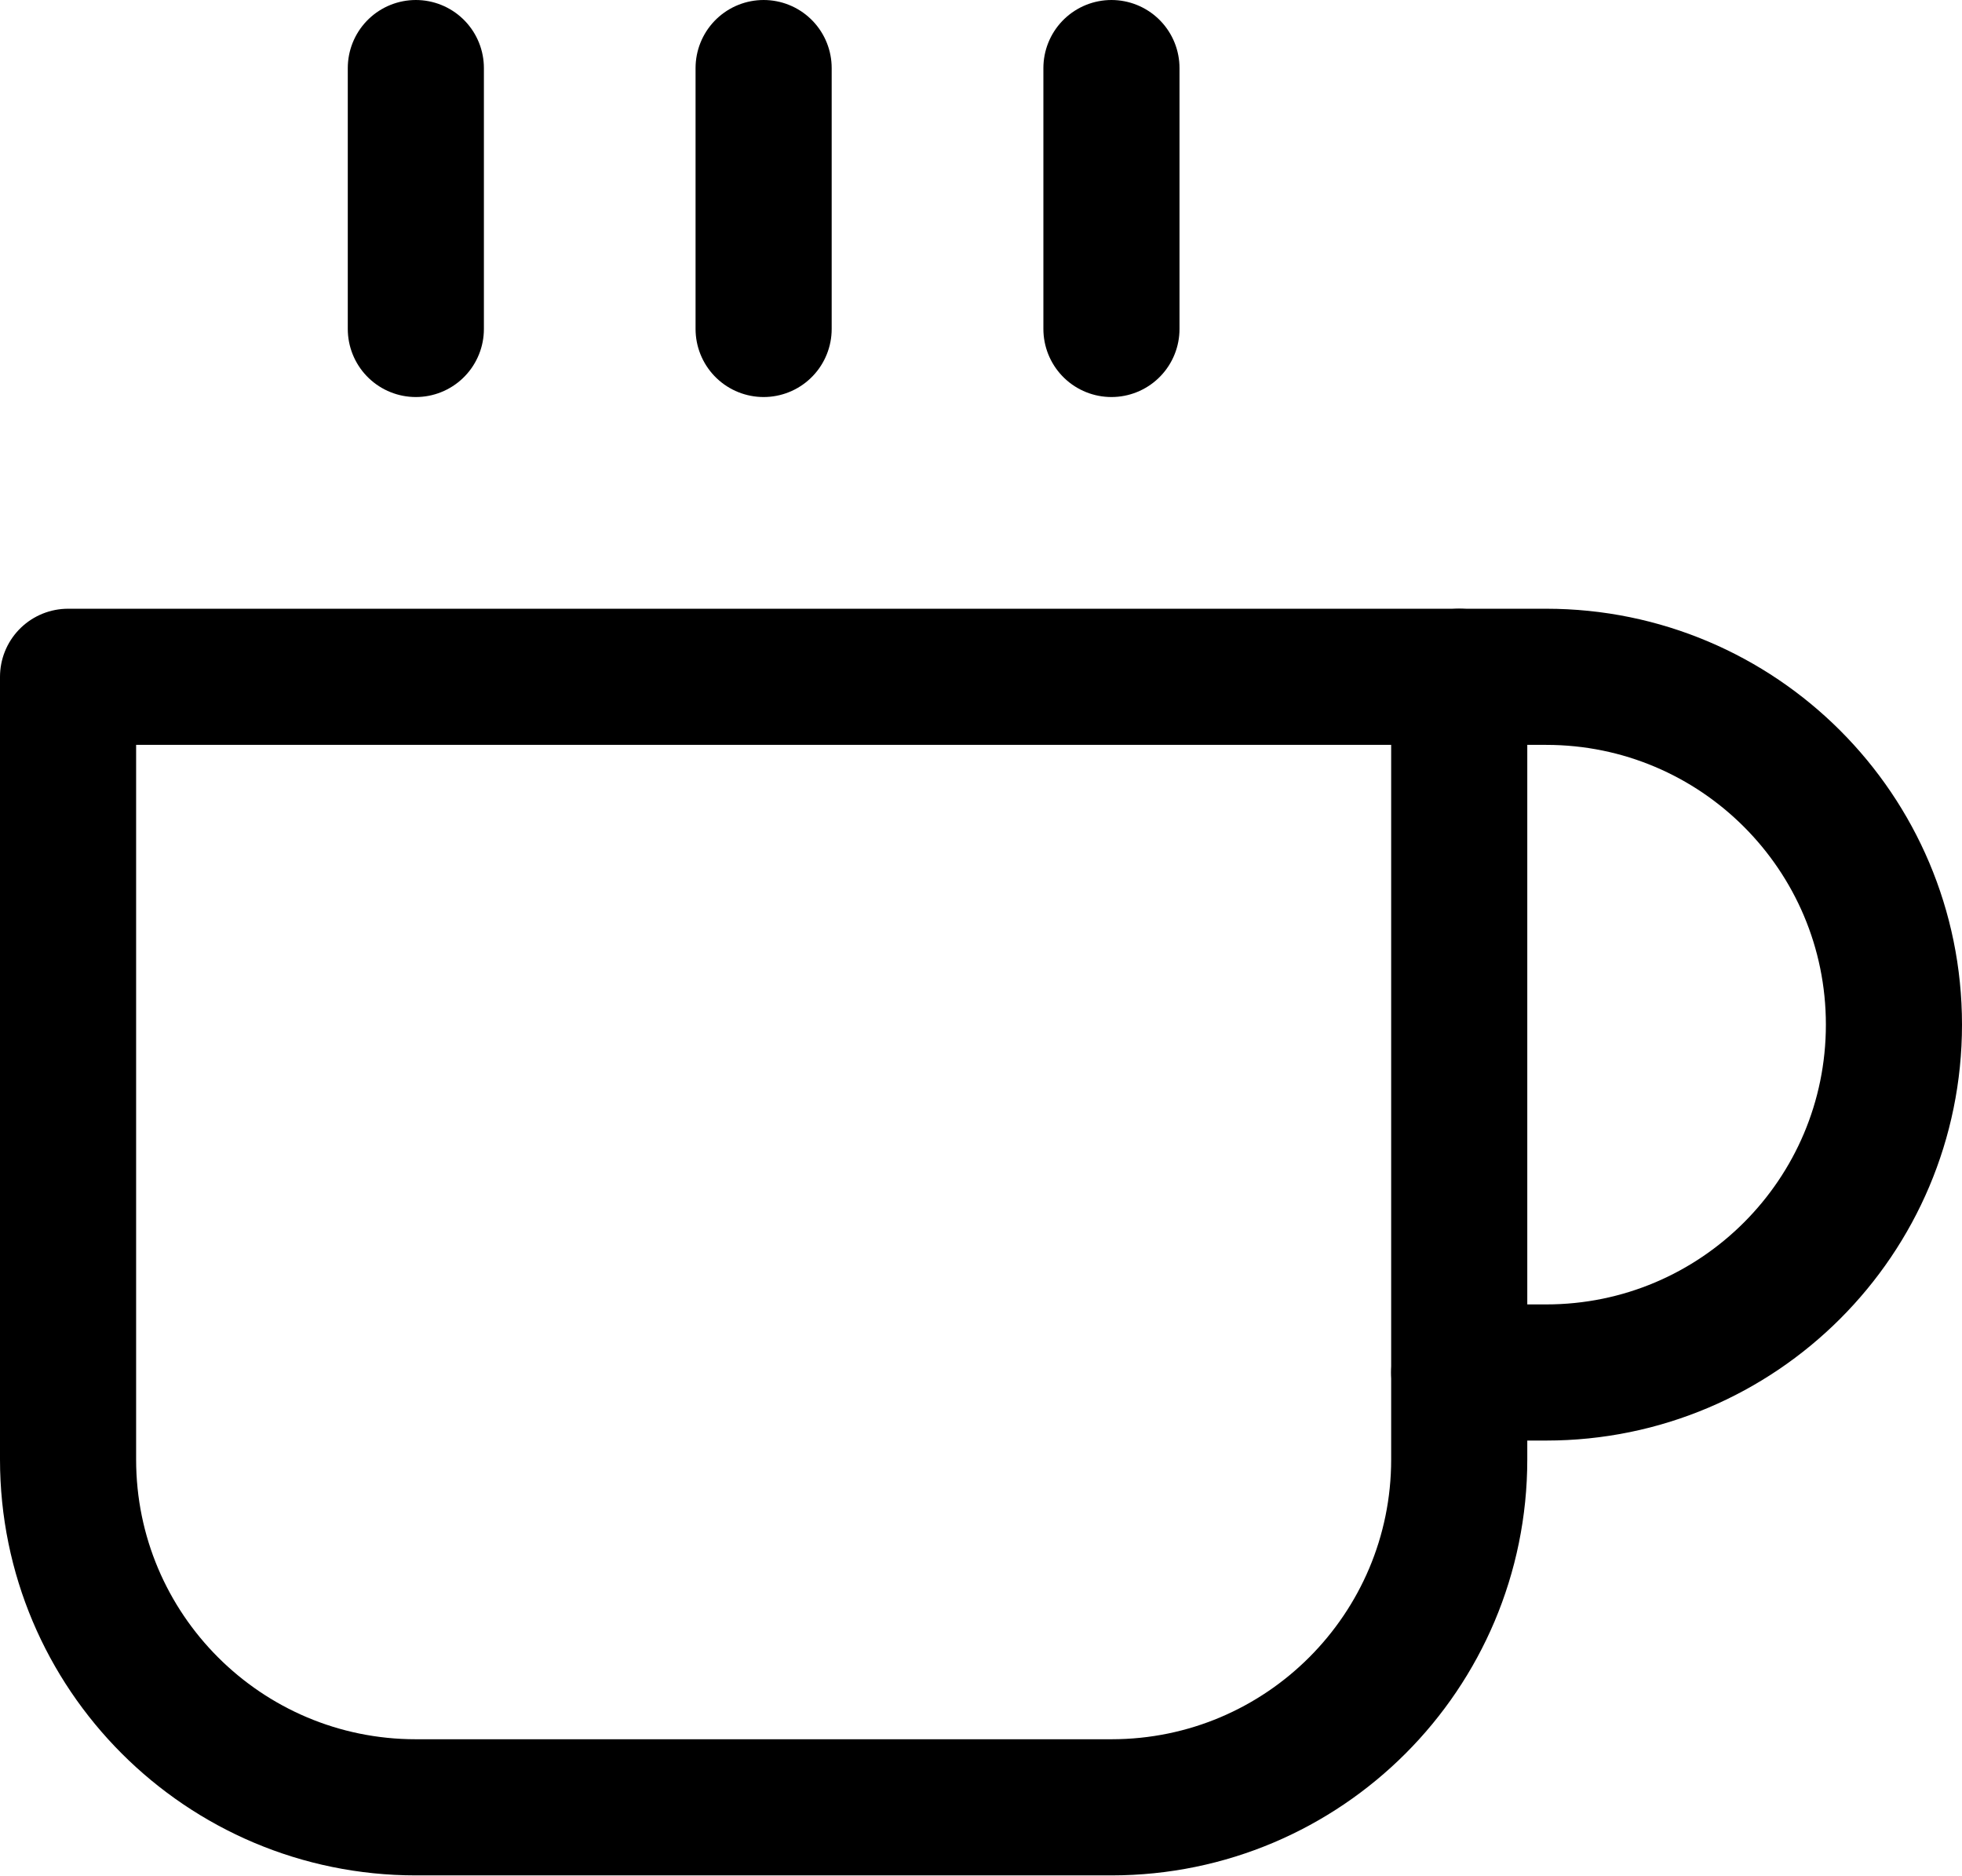
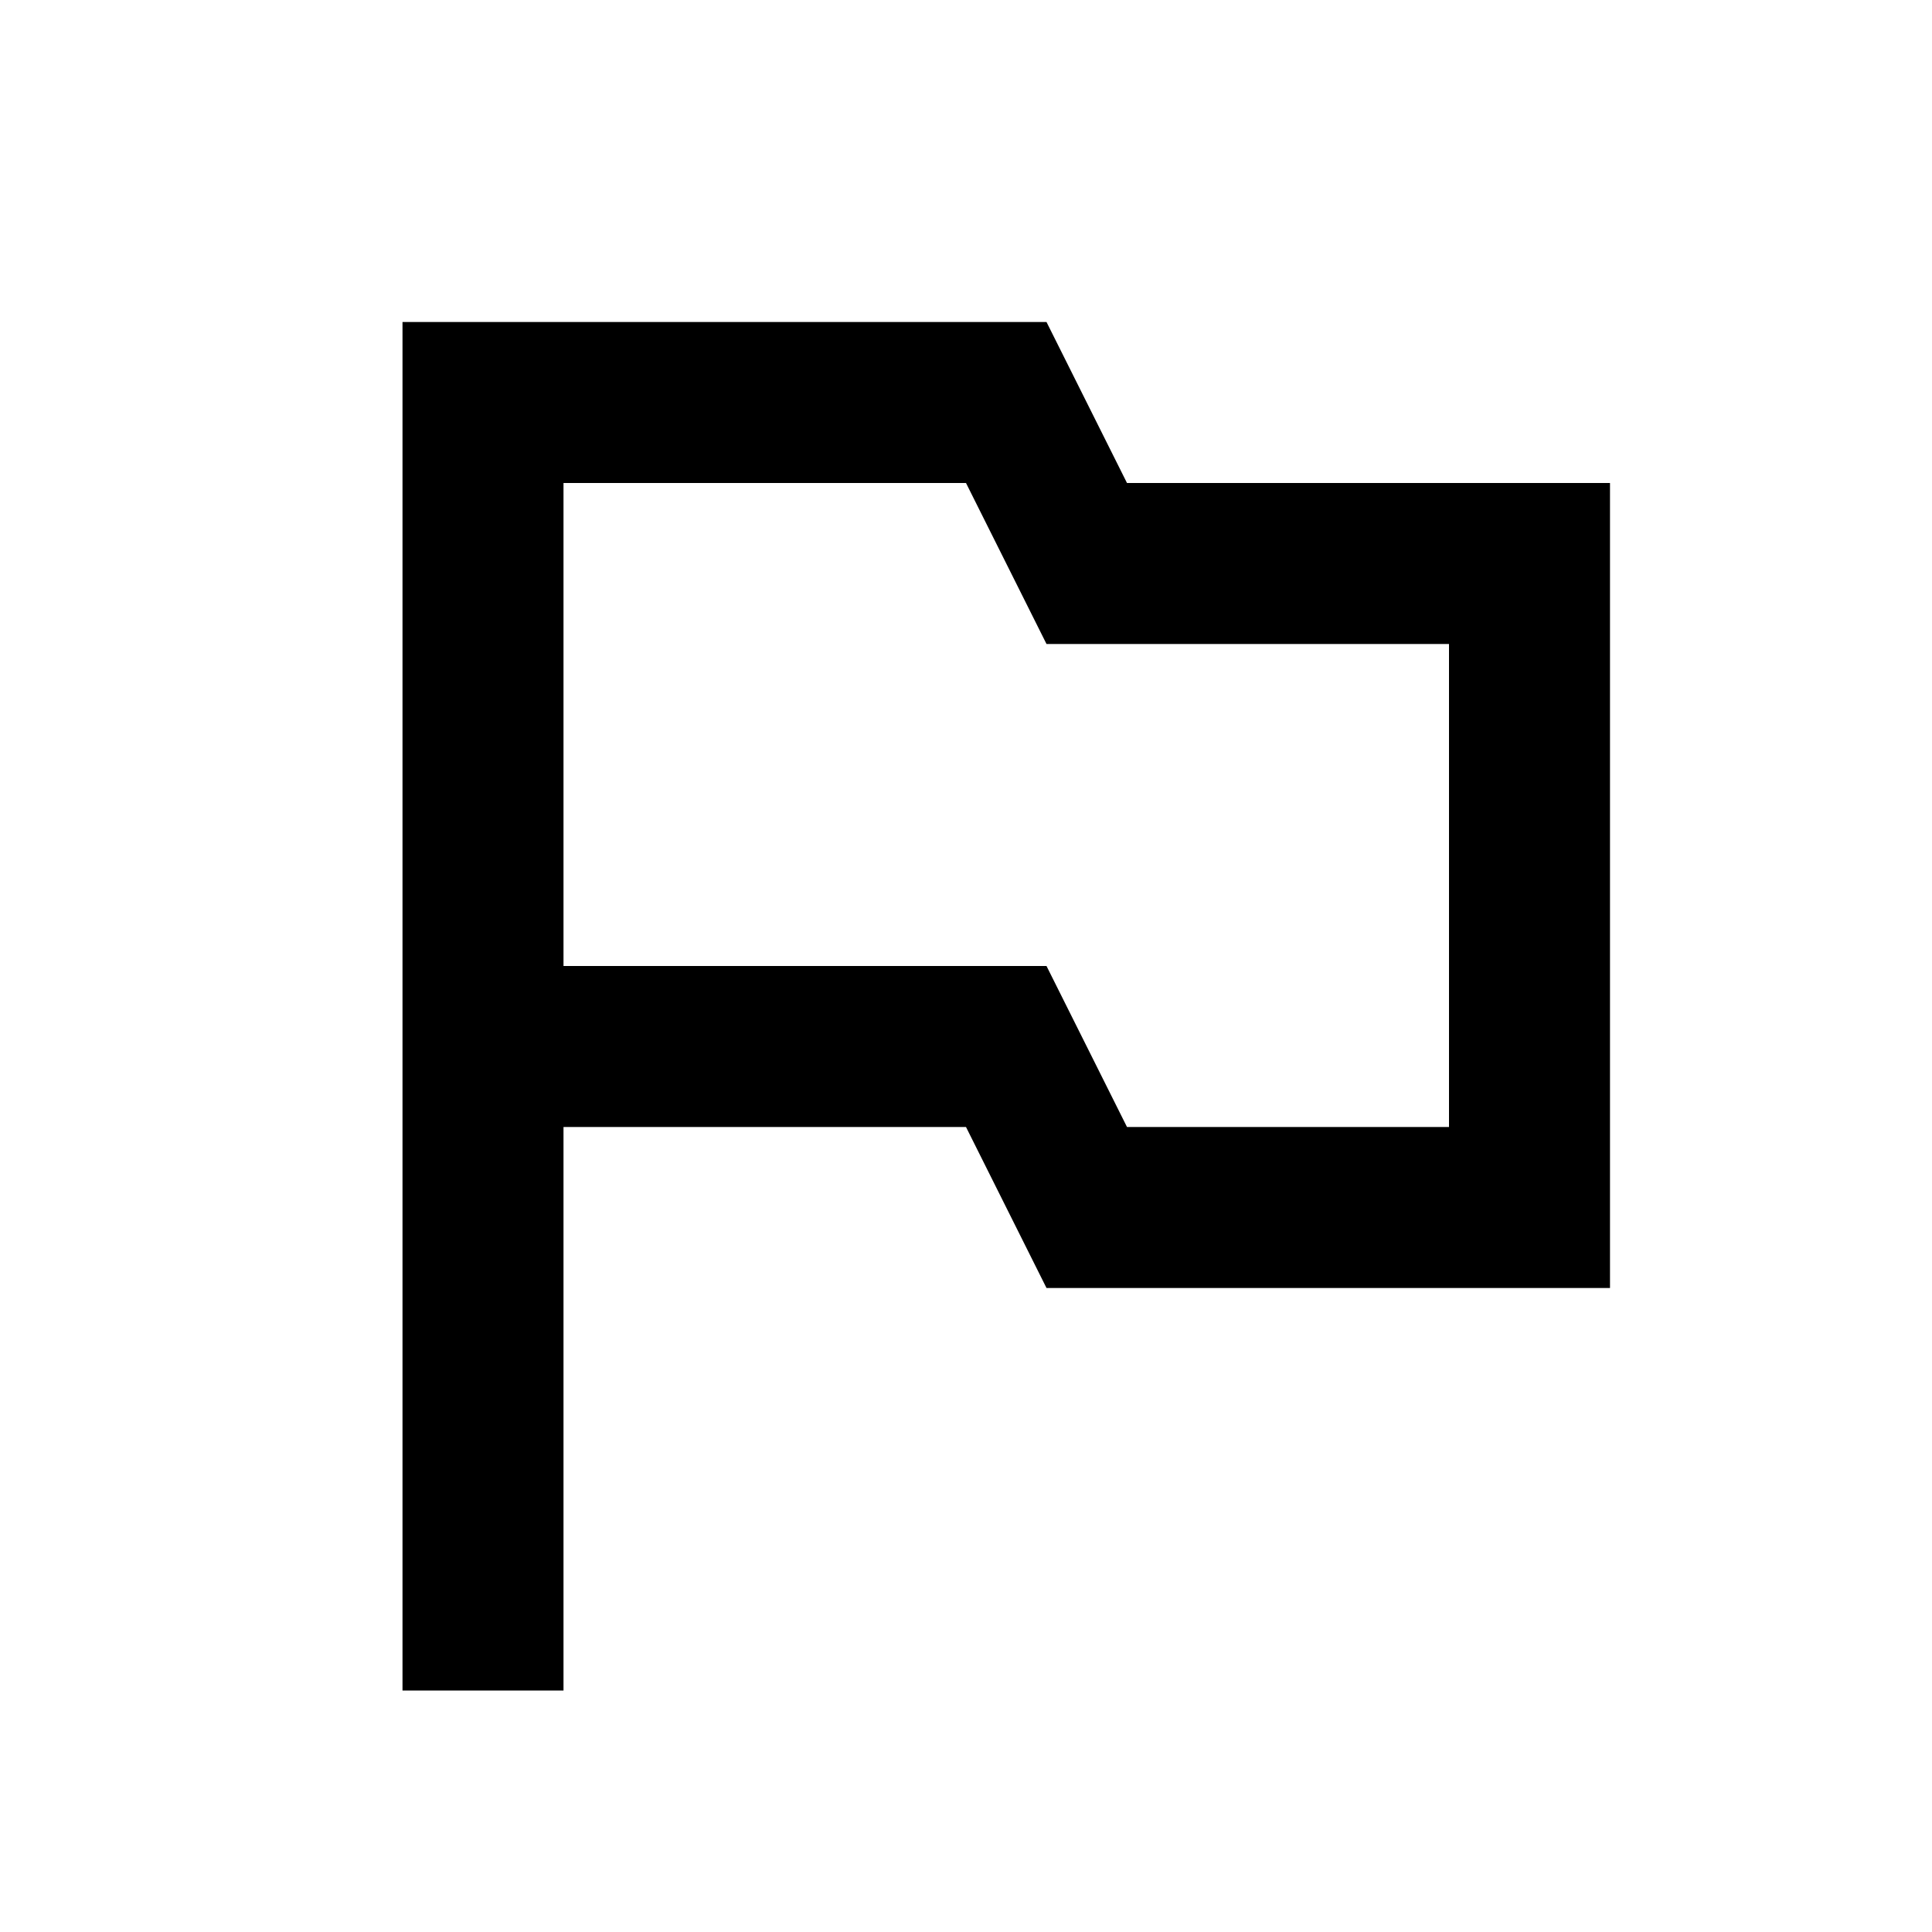
- <svg xmlns="http://www.w3.org/2000/svg" width="43.242" height="41.326" viewBox="0 0 43.242 41.326">
-   <g transform="translate(-1.5)">
-     <path d="M27,12h1.916a7.665,7.665,0,1,1,0,15.33H27" transform="translate(6.661 2.914)" fill="none" stroke="#000" stroke-linecap="round" stroke-linejoin="round" stroke-width="3" />
-     <path d="M3,12H33.661V29.247A7.665,7.665,0,0,1,26,36.912H10.665A7.665,7.665,0,0,1,3,29.247Z" transform="translate(0 2.914)" fill="none" stroke="#000" stroke-linecap="round" stroke-linejoin="round" stroke-width="3" />
-     <path d="M9,1.5V7.249" transform="translate(1.665)" fill="none" stroke="#000" stroke-linecap="round" stroke-linejoin="round" stroke-width="3" />
-     <path d="M15,1.5V7.249" transform="translate(3.33)" fill="none" stroke="#000" stroke-linecap="round" stroke-linejoin="round" stroke-width="3" />
-     <path d="M21,1.5V7.249" transform="translate(4.996)" fill="none" stroke="#000" stroke-linecap="round" stroke-linejoin="round" stroke-width="3" />
-   </g>
+ <svg xmlns="http://www.w3.org/2000/svg" height="24" viewBox="0 0 24 24" width="24">
+   <path d="M0 0h24v24H0z" fill="none" />
+   <path d="M14 6l-1-2H5v17h2v-7h5l1 2h7V6h-6zm4 8h-4l-1-2H7V6h5l1 2h5v6z" />
</svg>
